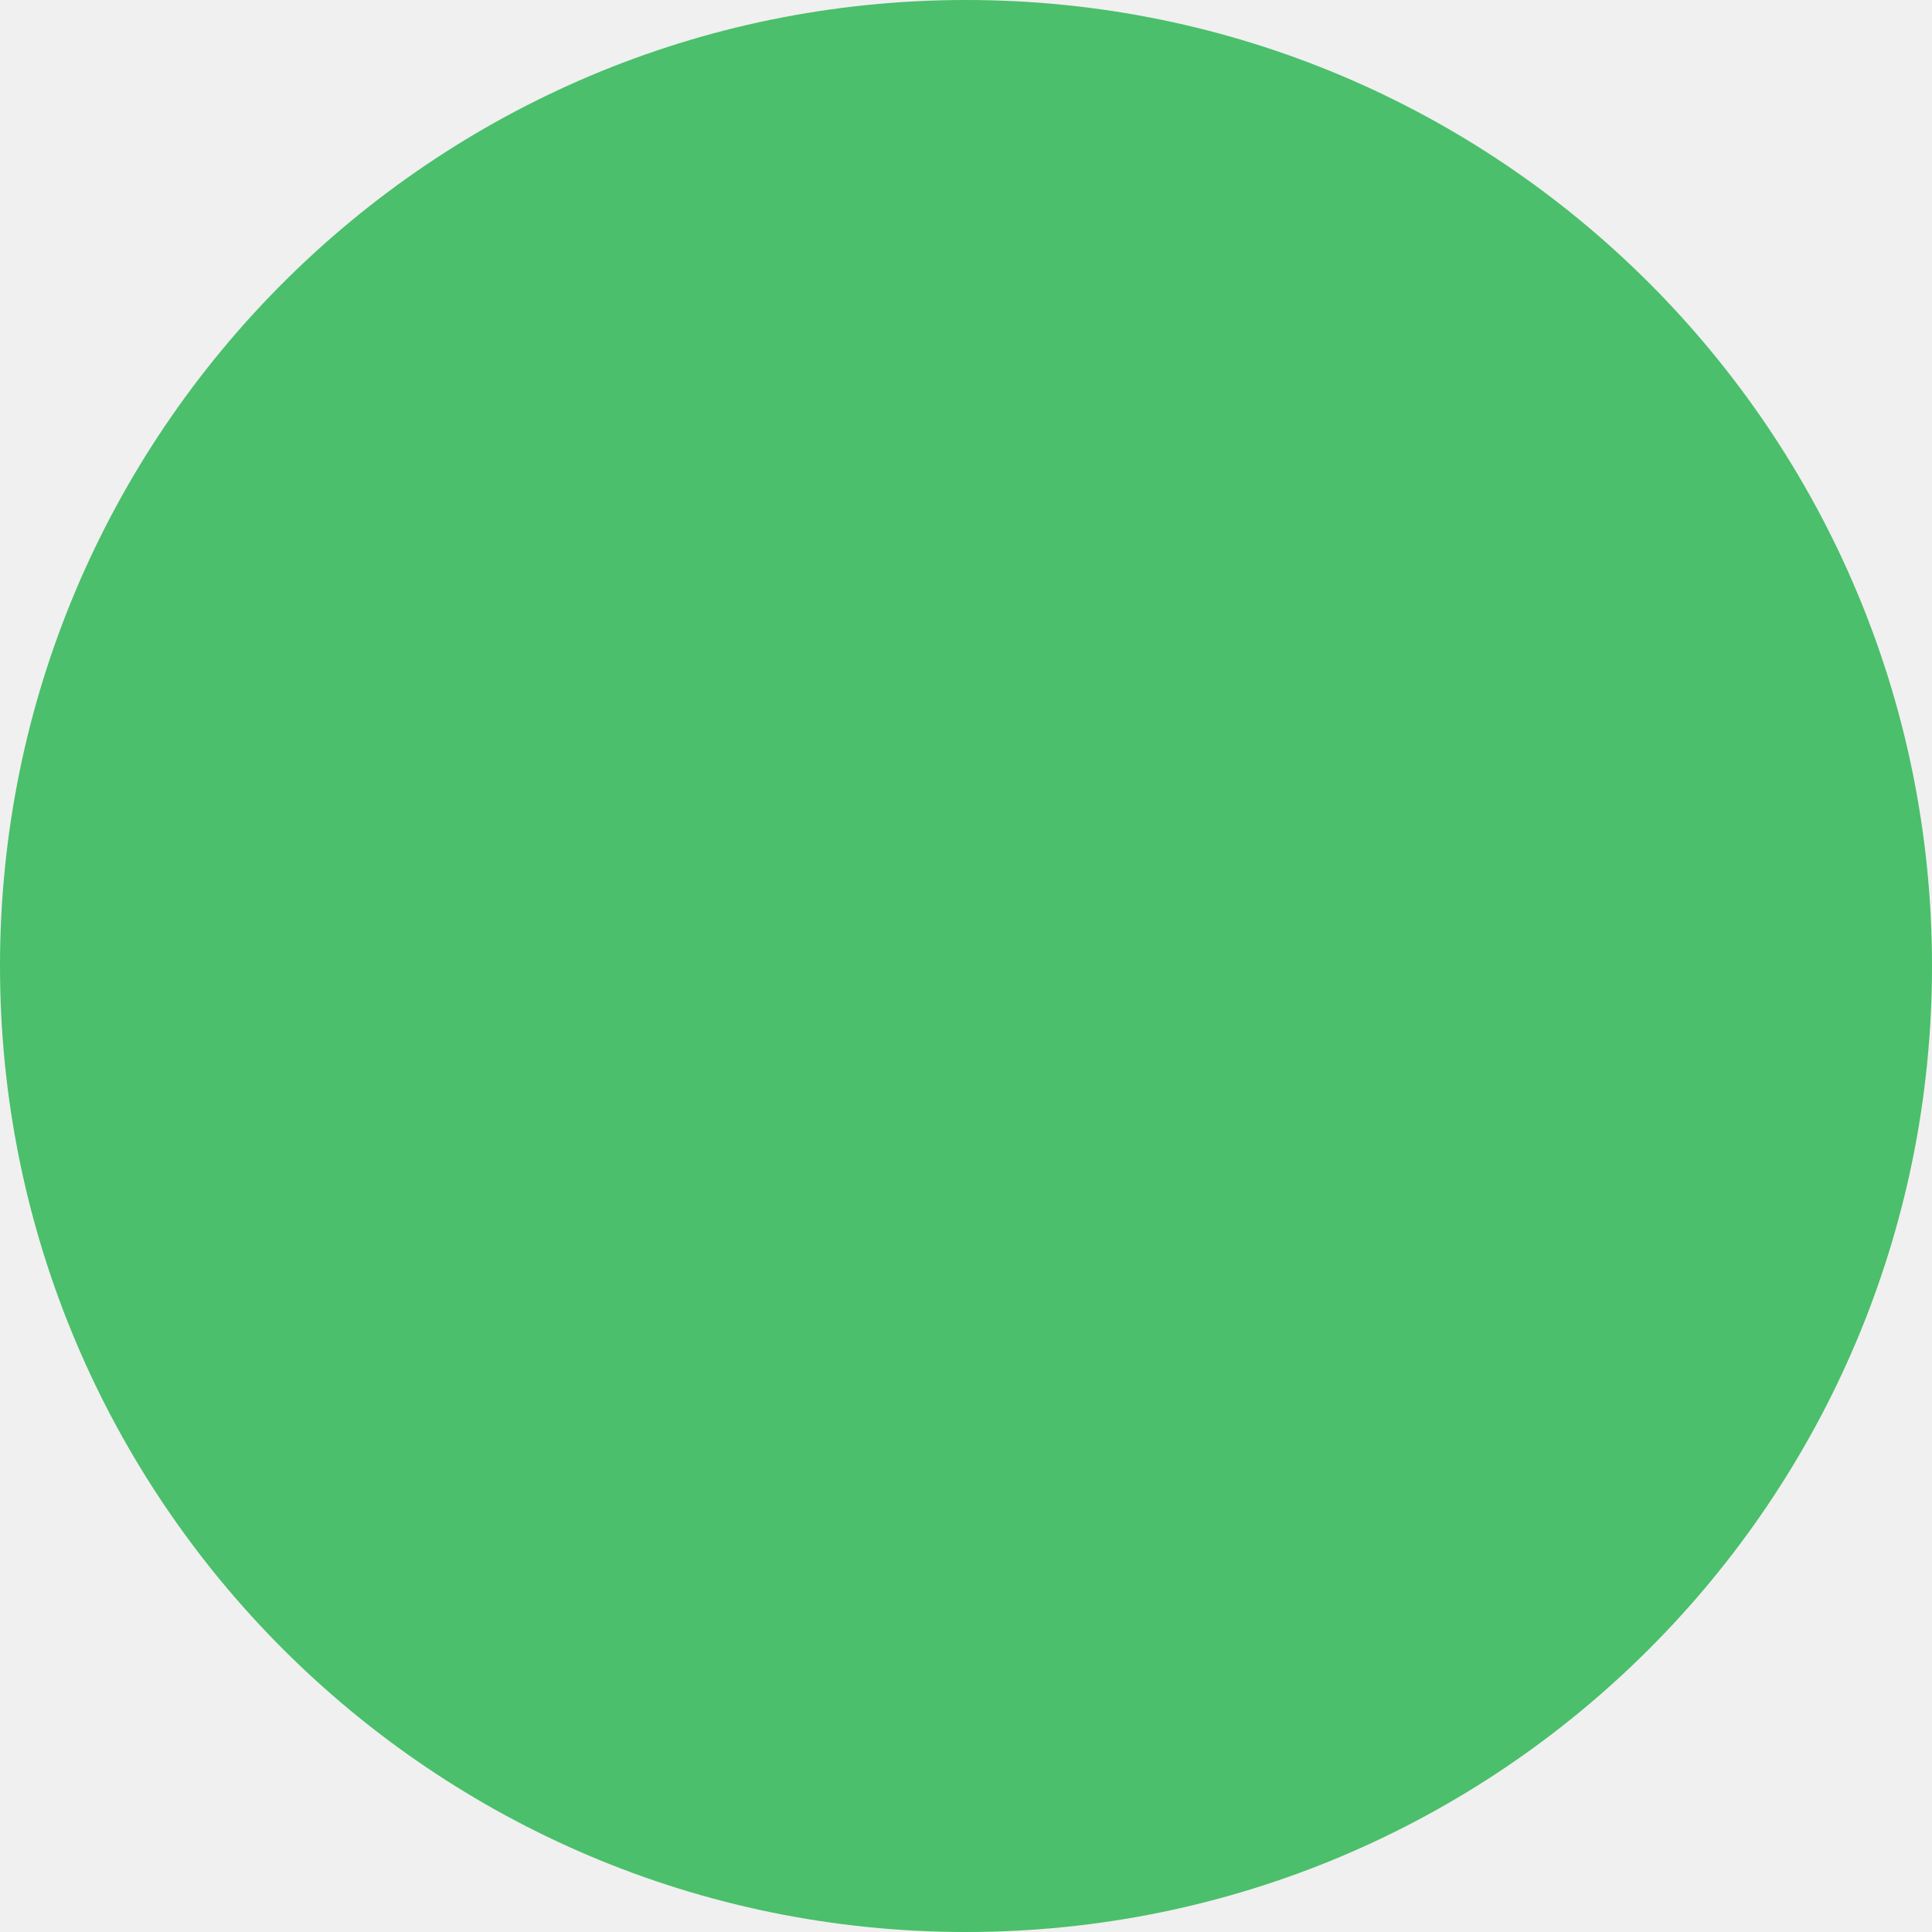
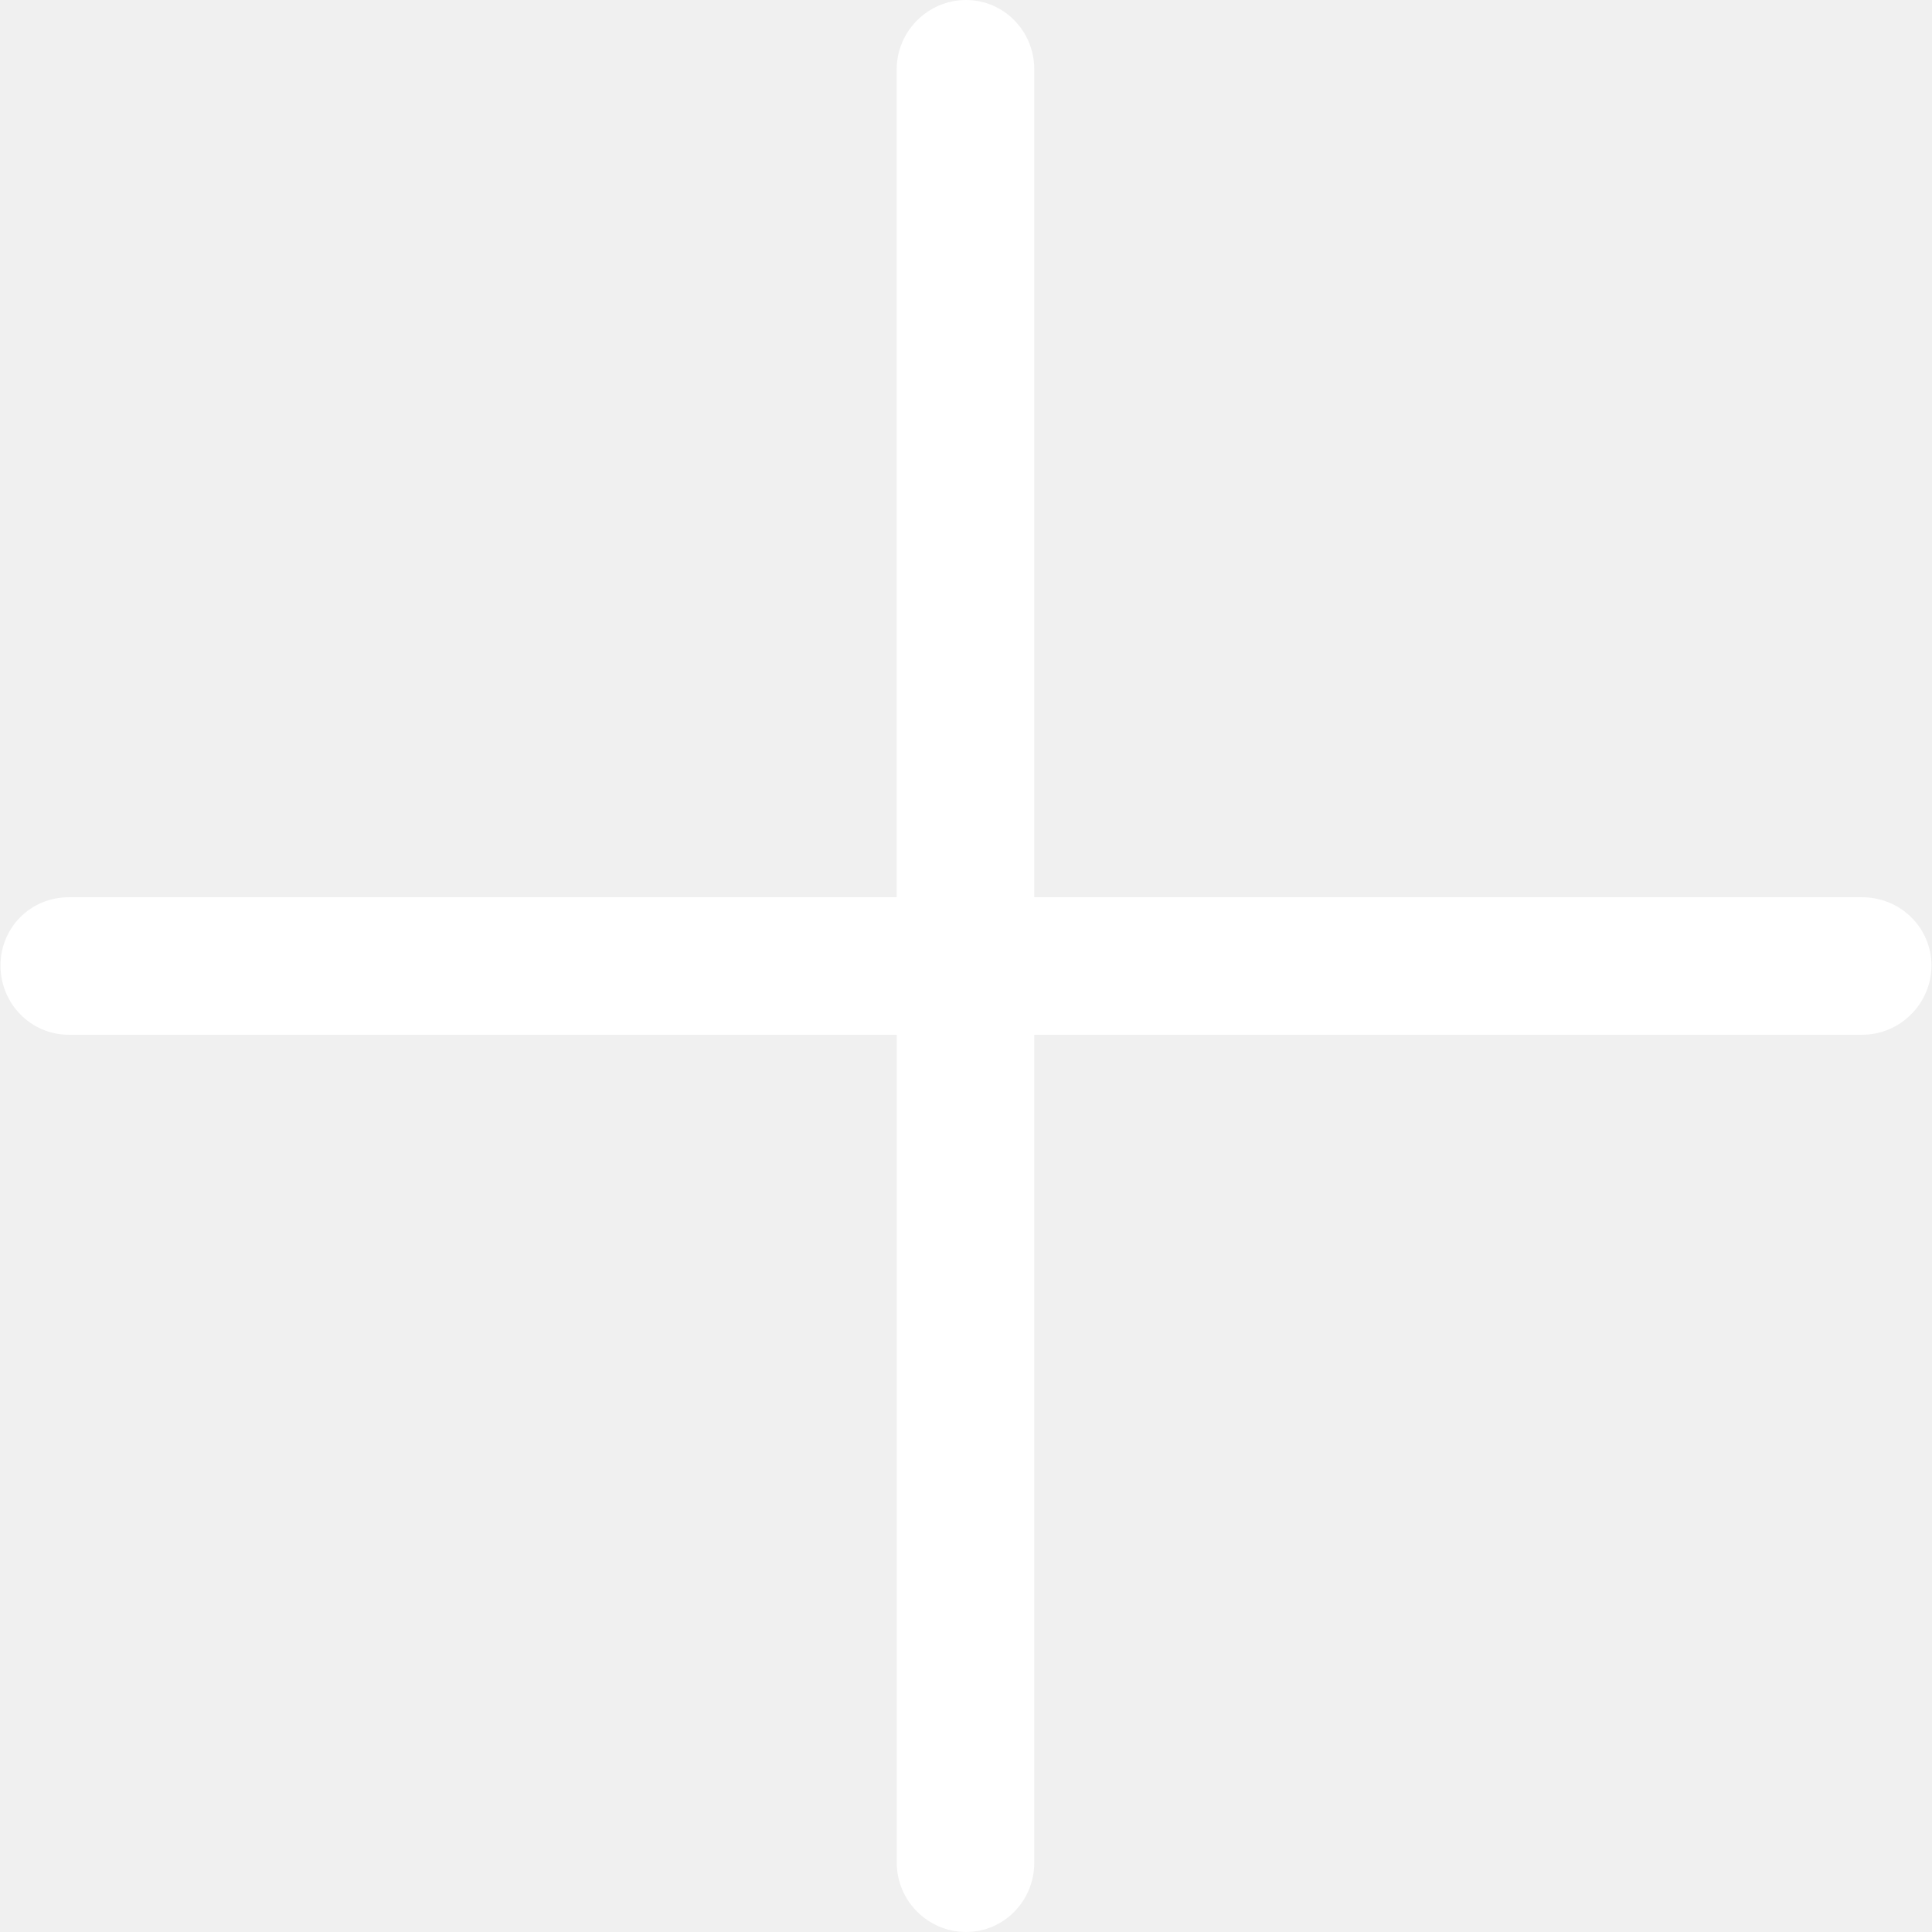
- <svg xmlns="http://www.w3.org/2000/svg" version="1.1" id="Capa_1" x="0px" y="0px" viewBox="0 0 50 50" style="enable-background:new 0 0 50 50;" xml:space="preserve" width="512px" height="512px" class="">
+ <svg xmlns="http://www.w3.org/2000/svg" version="1.1" id="Capa_1" x="0px" y="0px" viewBox="0 0 31.444 31.444" style="enable-background:new 0 0 31.444 31.444;" xml:space="preserve" width="512px" height="512px">
  <g>
-     <circle cx="25" cy="25" r="25" data-original="#43B05C" class="active-path" data-old_color="##4BBF6" fill="#4BBF6B" />
-     <line style="stroke-width:2;stroke-linecap:round;stroke-linejoin:round;stroke-miterlimit:10;" x1="25" y1="13" x2="25" y2="38" stroke="#4BBF6B" fill="#4BBF6B" />
-     <line style="stroke-width:2;stroke-linecap:round;stroke-linejoin:round;stroke-miterlimit:10;" x1="37.5" y1="25" x2="12.5" y2="25" stroke="#4BBF6B" fill="#4BBF6B" />
+     <path d="M1.119,16.841c-0.619,0-1.111-0.508-1.111-1.127c0-0.619,0.492-1.111,1.111-1.111h13.475V1.127  C14.595,0.508,15.103,0,15.722,0c0.619,0,1.111,0.508,1.111,1.127v13.476h13.475c0.619,0,1.127,0.492,1.127,1.111  c0,0.619-0.508,1.127-1.127,1.127H16.833v13.476c0,0.619-0.492,1.127-1.111,1.127c-0.619,0-1.127-0.508-1.127-1.127V16.841H1.119z" data-original="#1E201D" class="active-path" data-old_color="#ffffff" fill="#FFFFFF" />
  </g>
</svg>
